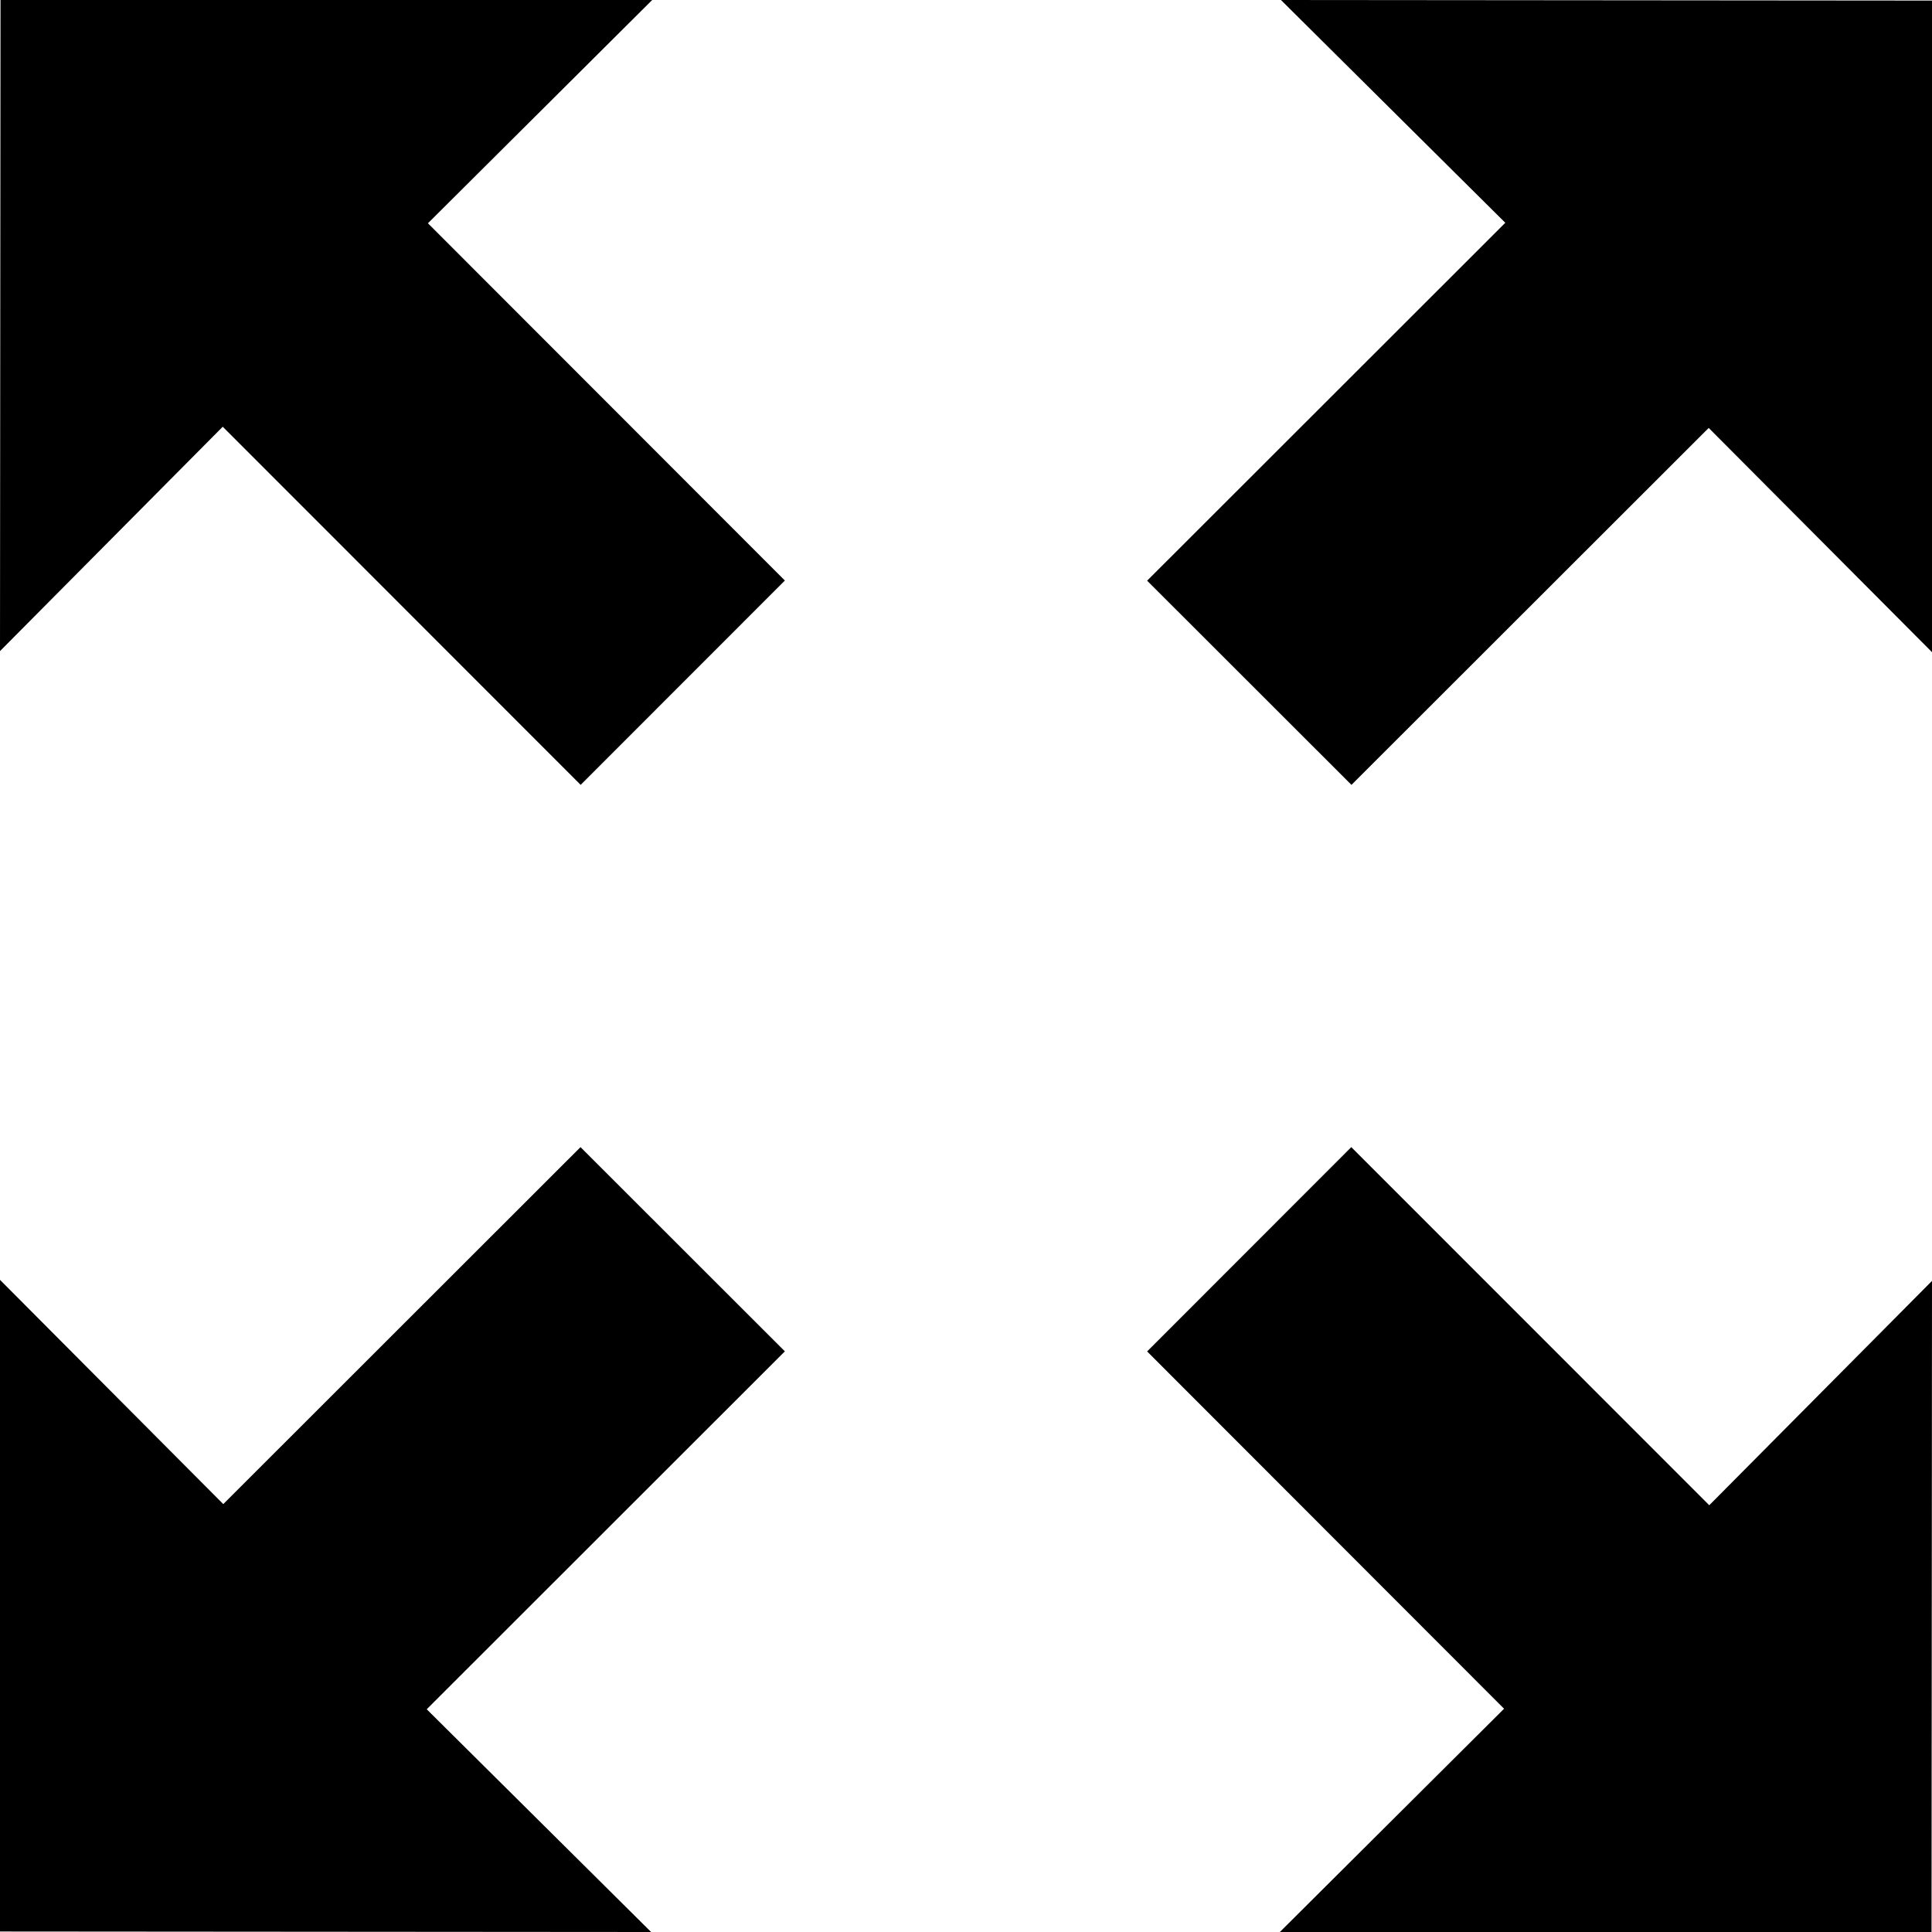
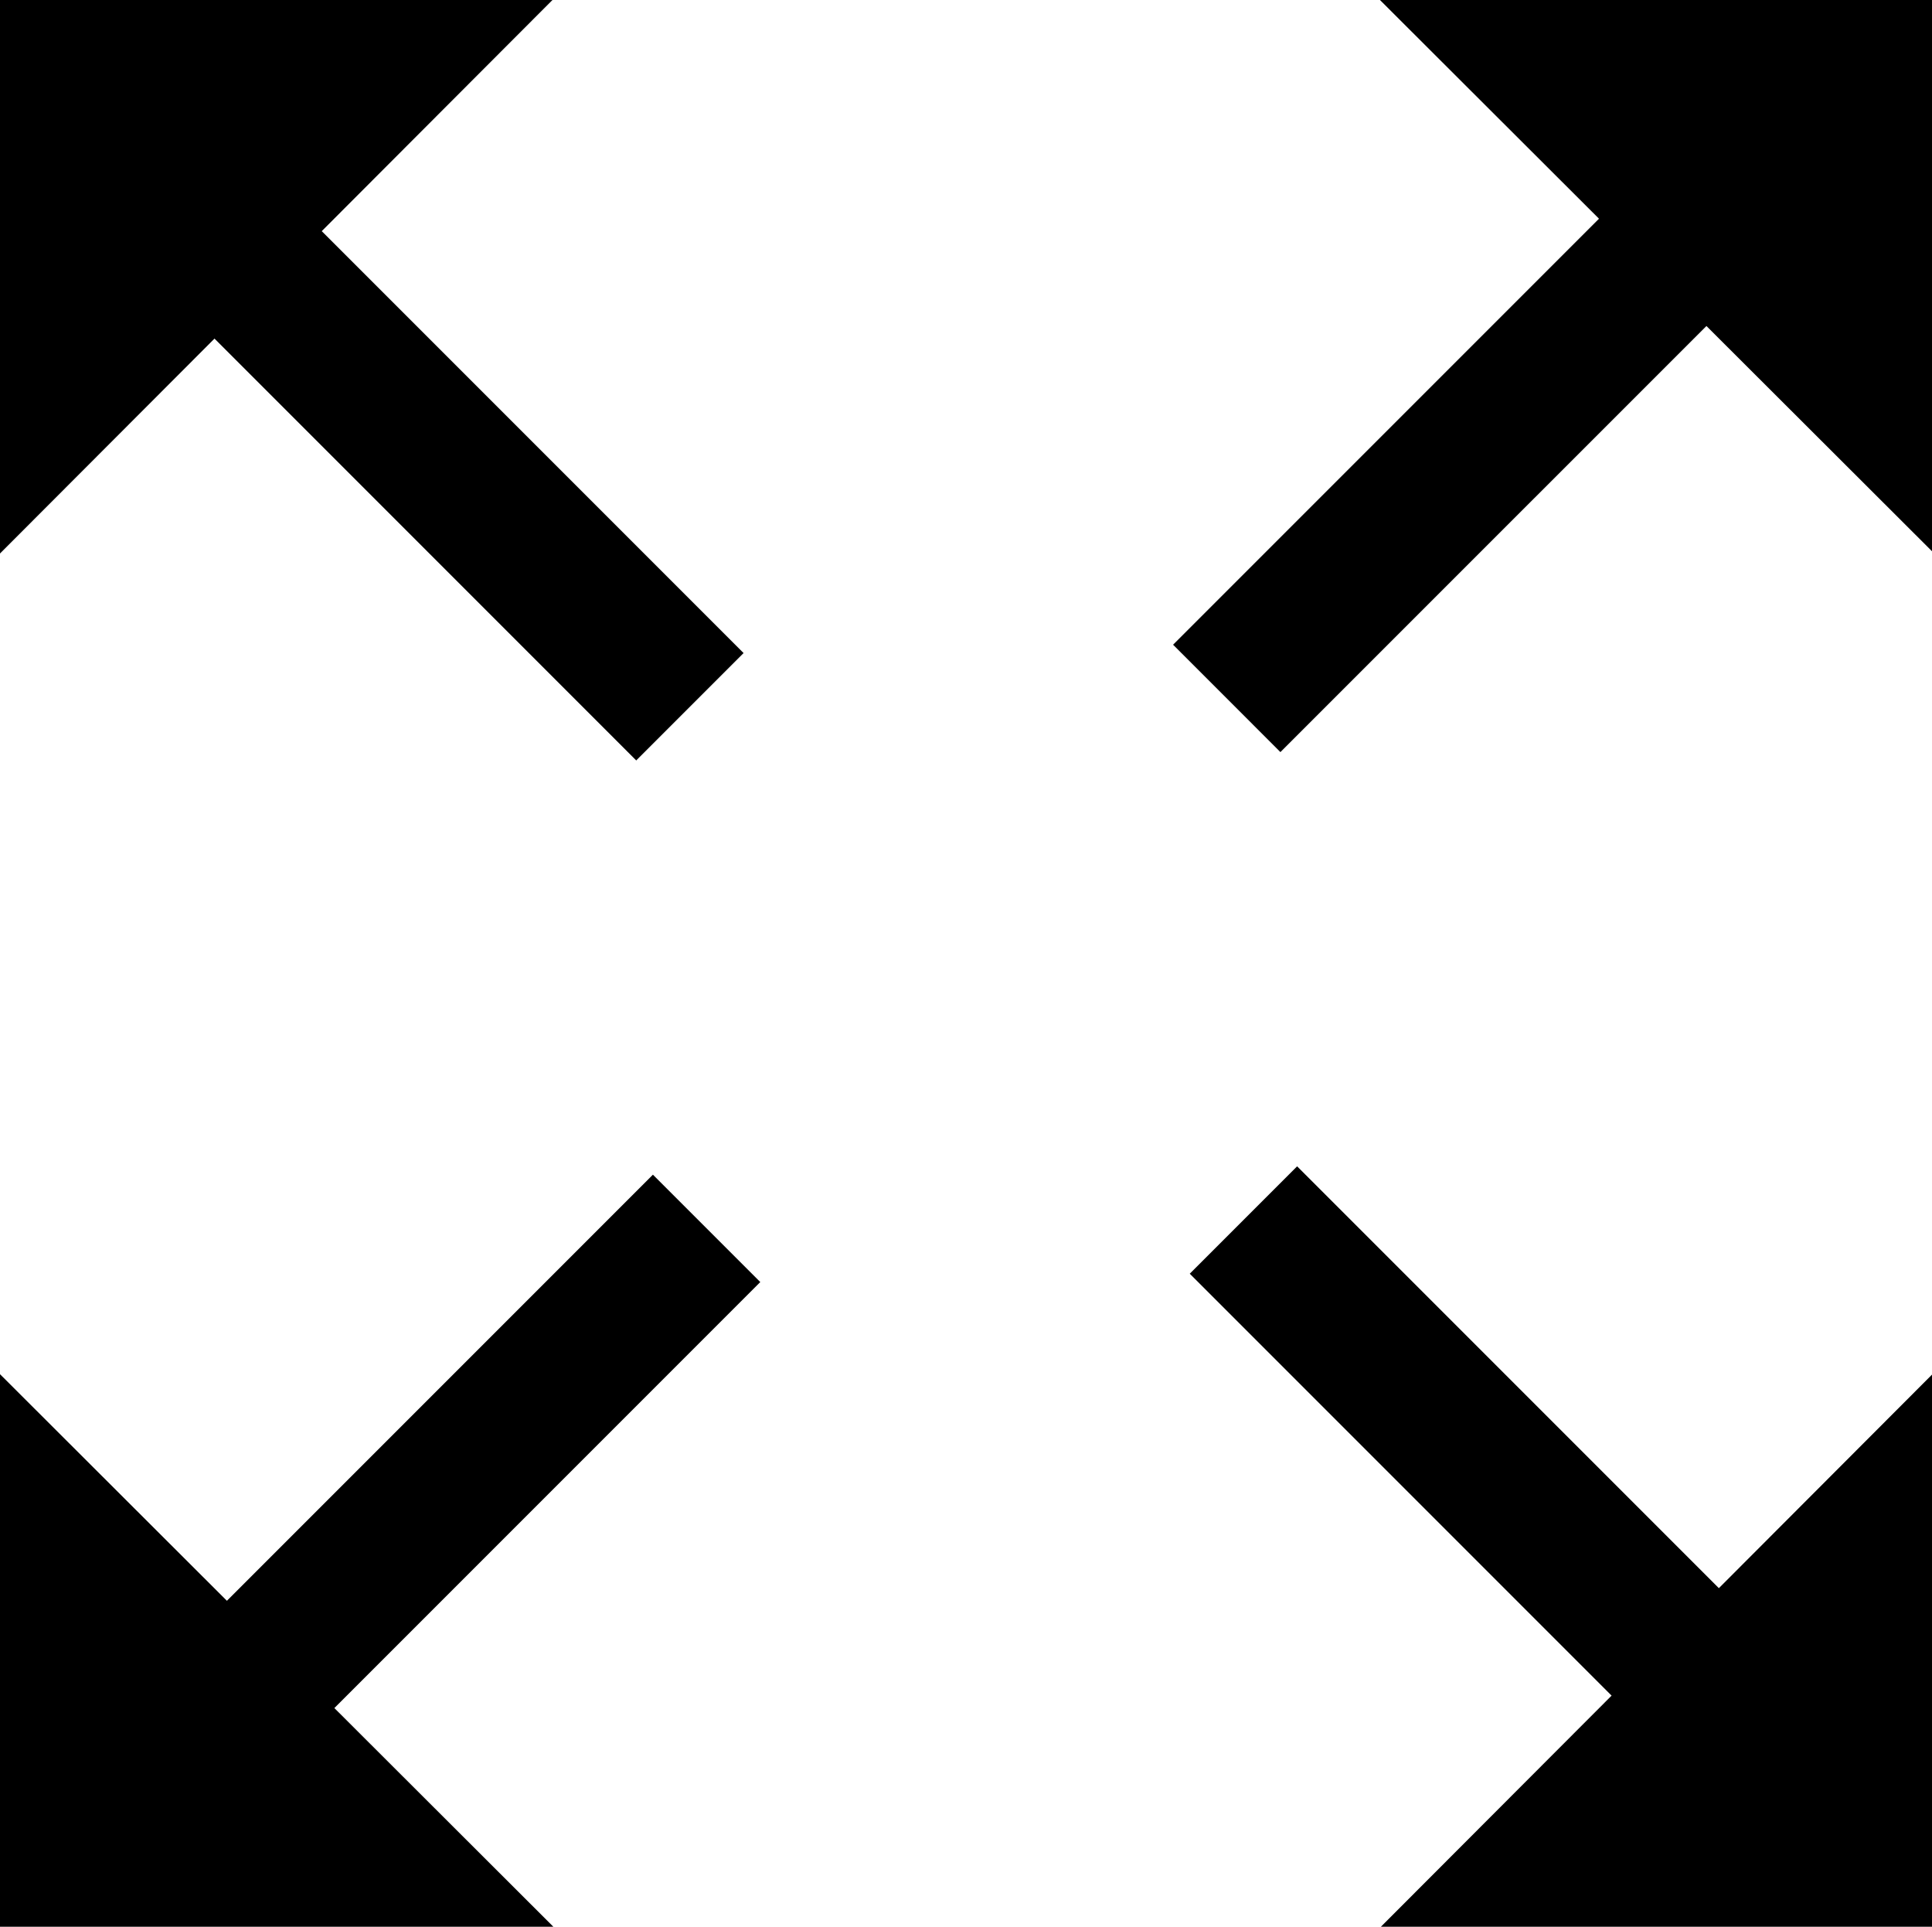
- <svg xmlns="http://www.w3.org/2000/svg" width="128" height="128">
-   <path d="M38.47 52L52 38.462l-23.648-23.67L43.209 0H.035L0 43.137l14.757-14.865L38.47 52zm74.773 47.726L89.526 76 76 89.536l23.648 23.672L84.795 128h43.174L128 84.863l-14.757 14.863zM89.538 52l23.668-23.648L128 43.207V.038L84.866 0 99.73 14.76 76 38.472 89.538 52zM38.46 76L14.792 99.651 0 84.794v43.173l43.137.033-14.865-14.757L52 89.53 38.46 76z" />
+ <svg xmlns="http://www.w3.org/2000/svg" t="1623911325305" class="icon" viewBox="0 0 1027 1024" version="1.1" p-id="2928" width="128.375" height="128">
+   <defs>
+     <style type="text/css" />
+   </defs>
+   <path d="M733.549 0l116.434 116.235-226.403 226.403 57.054 57.068 226.46-226.445 120.617 120.417V0H733.549zM689.514 619.856l-57.068 57.068 224.233 224.233-122.644 122.843h293.677V729.838l-114.008 114.208-224.19-224.19zM338.198 404.144l57.068-57.068L171.033 122.843 293.677 0H0v294.162l114.022-114.208 224.176 224.19zM347.076 624.295L120.617 850.754 0 730.323v293.677h294.162l-116.42-116.235 226.403-226.403-57.068-57.068z" p-id="2929" fill="#000000" />
</svg>
